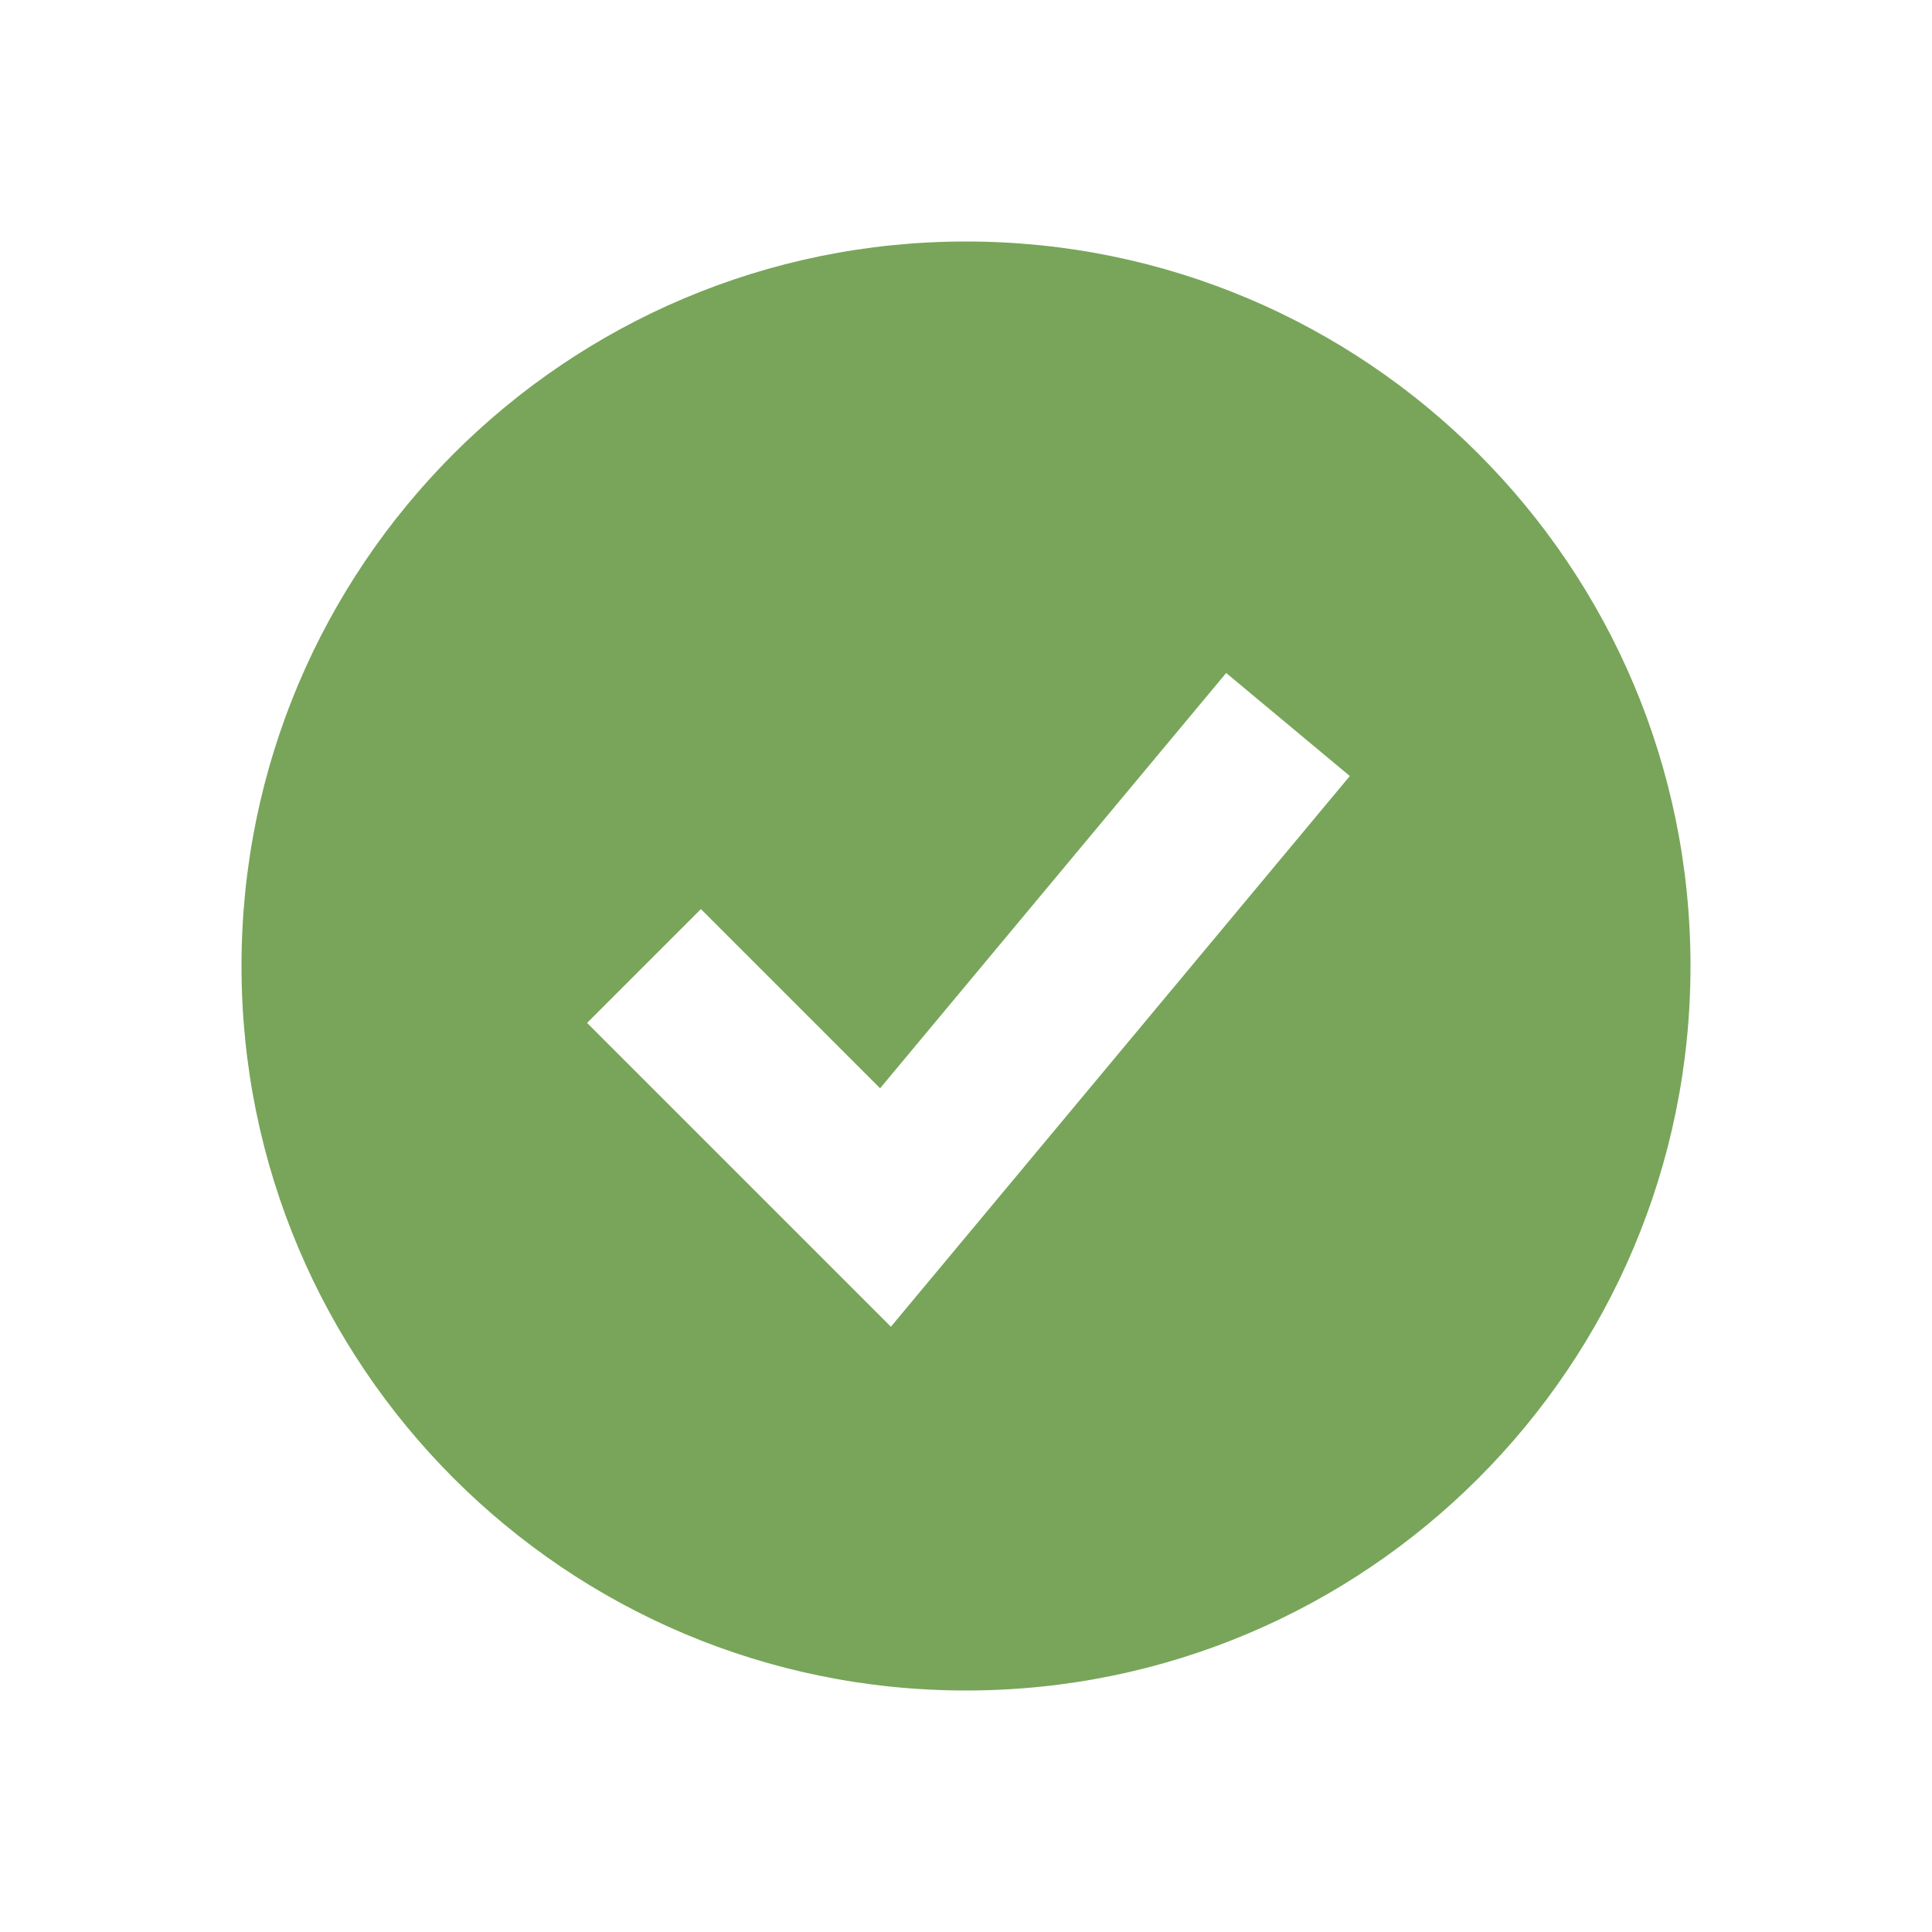
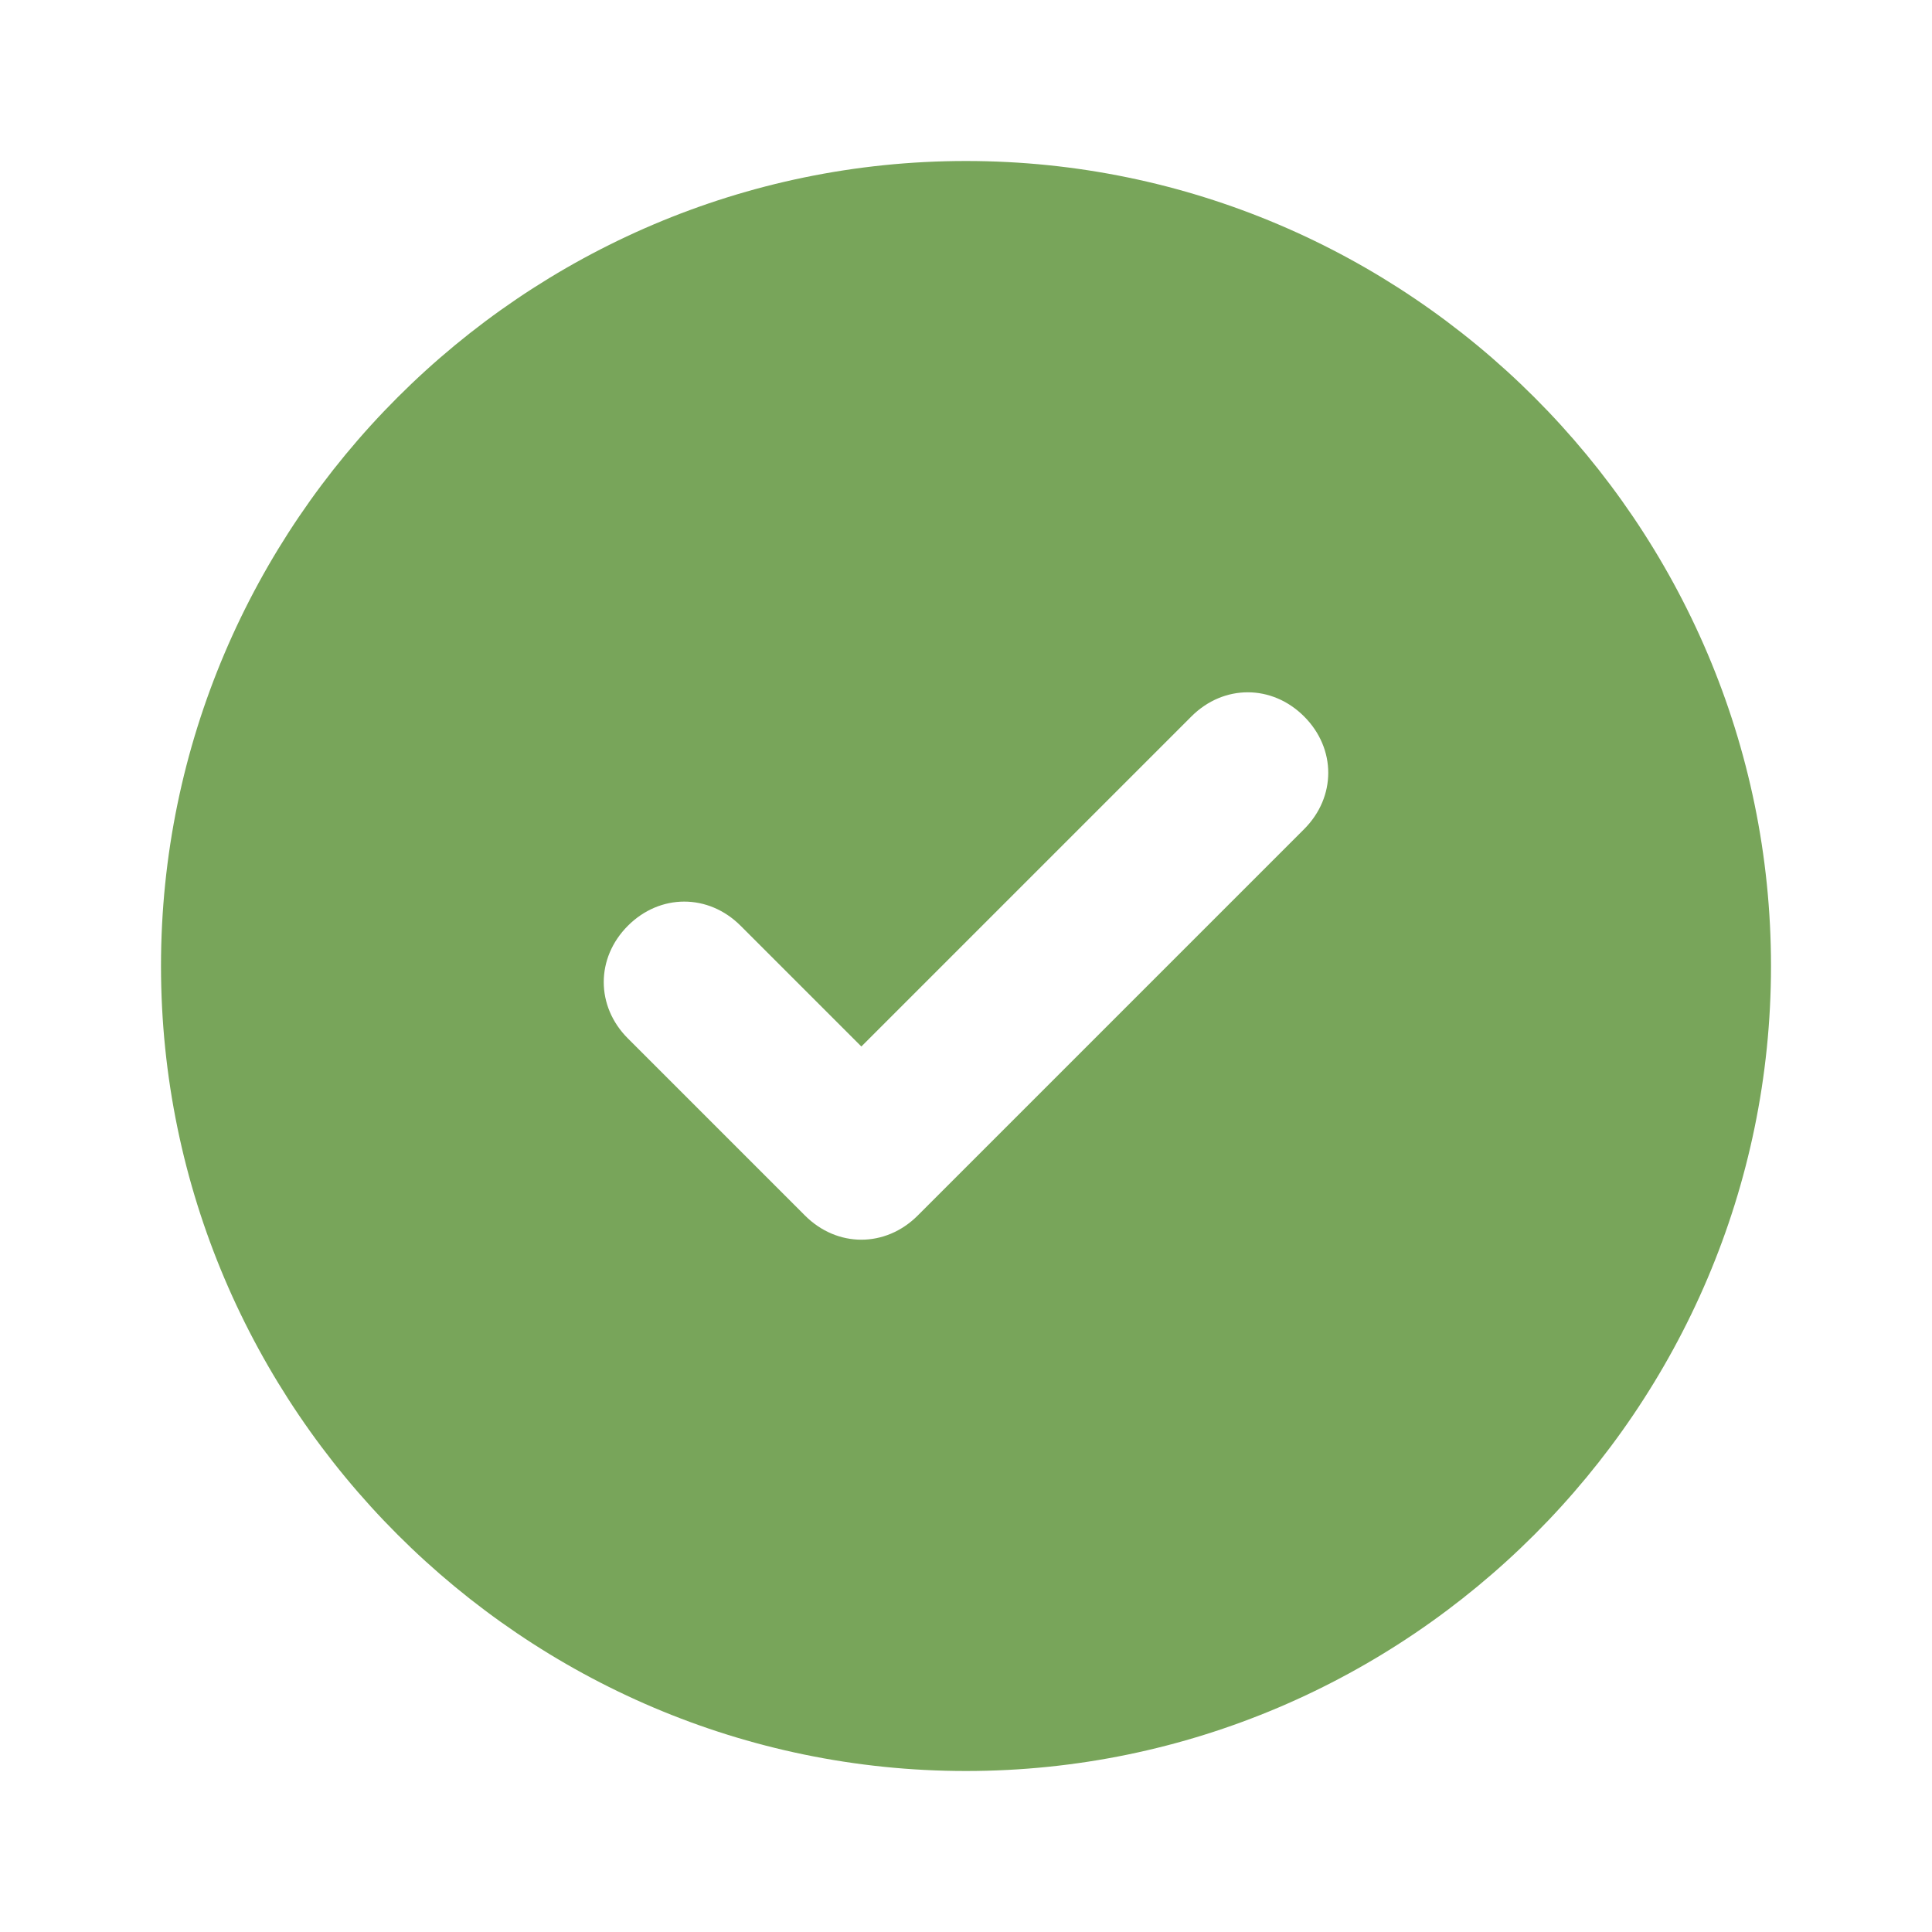
- <svg xmlns="http://www.w3.org/2000/svg" width="60px" height="60px" viewBox="0 0 24 24" fill="none">
-   <path fill-rule="evenodd" clip-rule="evenodd" d="M12 21C16.971 21 21 16.971 21 12C21 7.029 16.971 3 12 3C7.029 3 3 7.029 3 12C3 16.971 7.029 21 12 21ZM11.768 15.64L16.768 9.64L15.232 8.36L10.933 13.519L8.707 11.293L7.293 12.707L10.293 15.707L11.067 16.481L11.768 15.64Z" fill="#78A55A" />
+ <svg xmlns="http://www.w3.org/2000/svg" fill="#78A55A" width="60px" height="60px" viewBox="0 0 24 24" enable-background="new 0 0 24 24">
+   <path d="M12,2C6.5,2,2,6.5,2,12s4.5,10,10,10s10-4.5,10-10C22,6.5,17.5,2,12,2z M16.2,10.3l-4.8,4.8c-0.4,0.4-1,0.4-1.4,0l0,0l-2.2-2.2c-0.4-0.4-0.4-1,0-1.4c0.4-0.4,1-0.4,1.4,0c0,0,0,0,0,0l1.5,1.5l4.1-4.1c0.4-0.4,1-0.4,1.4,0C16.6,9.3,16.6,9.9,16.2,10.3z" />
</svg>
